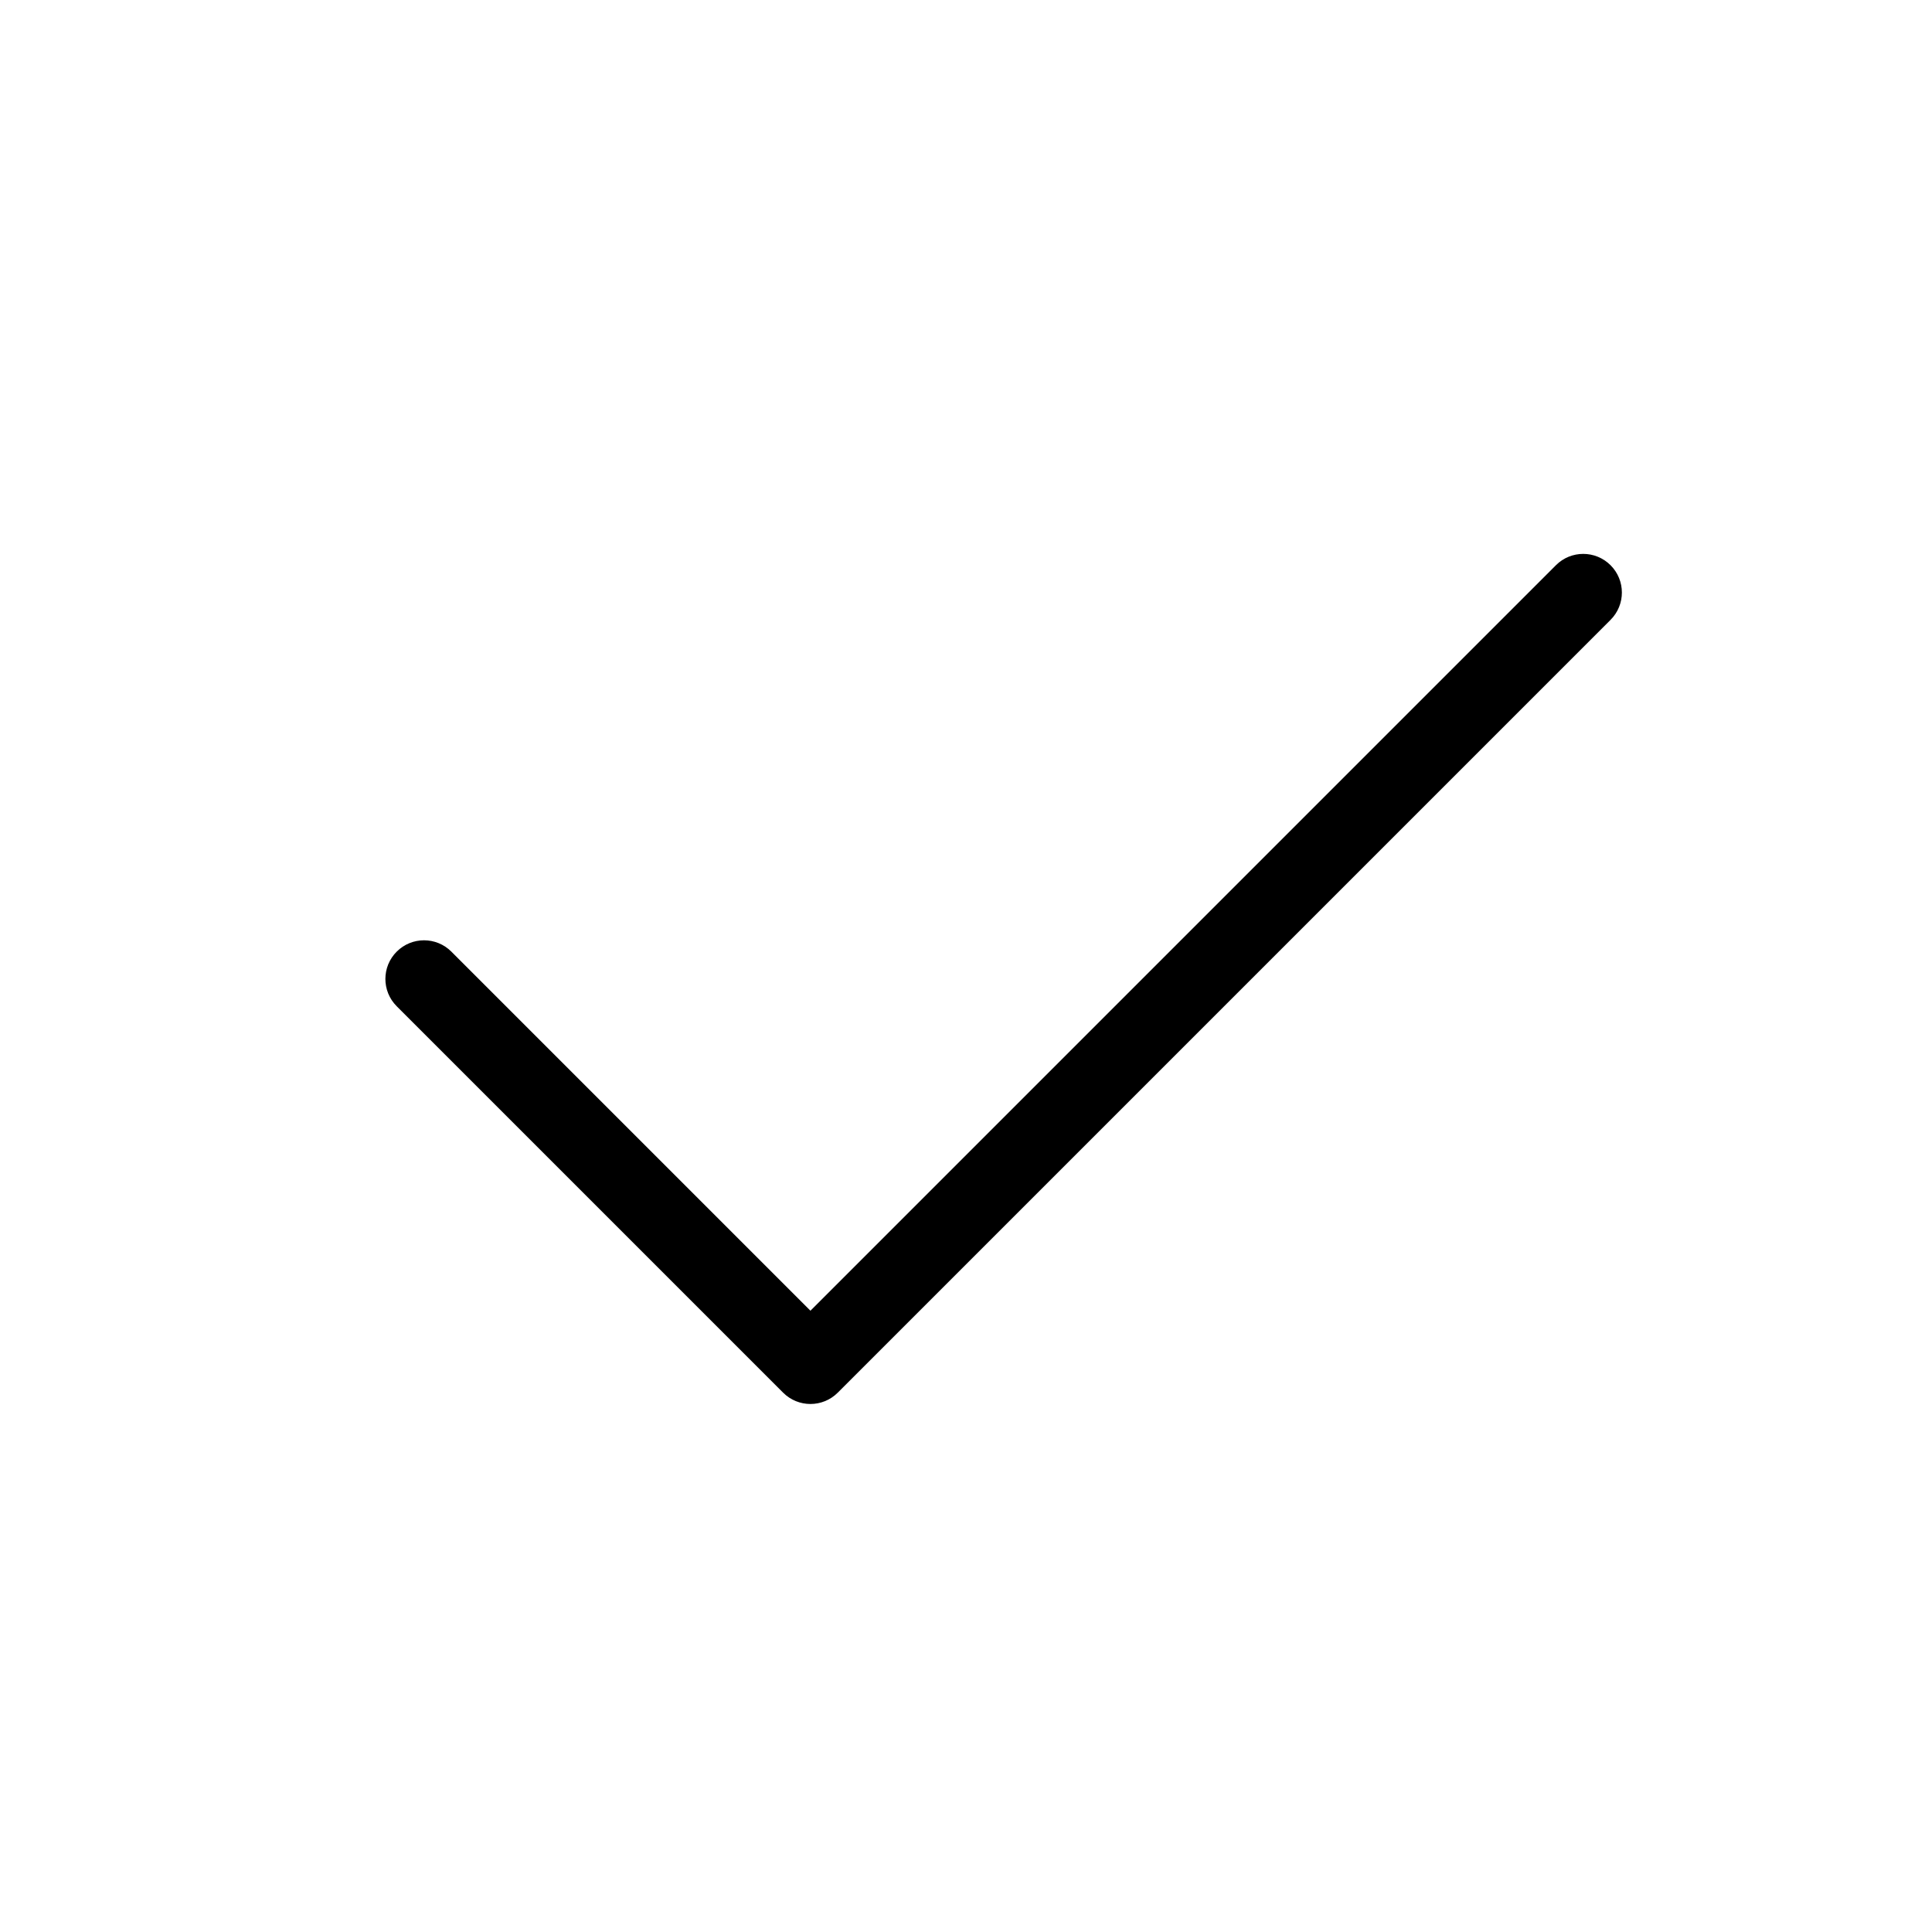
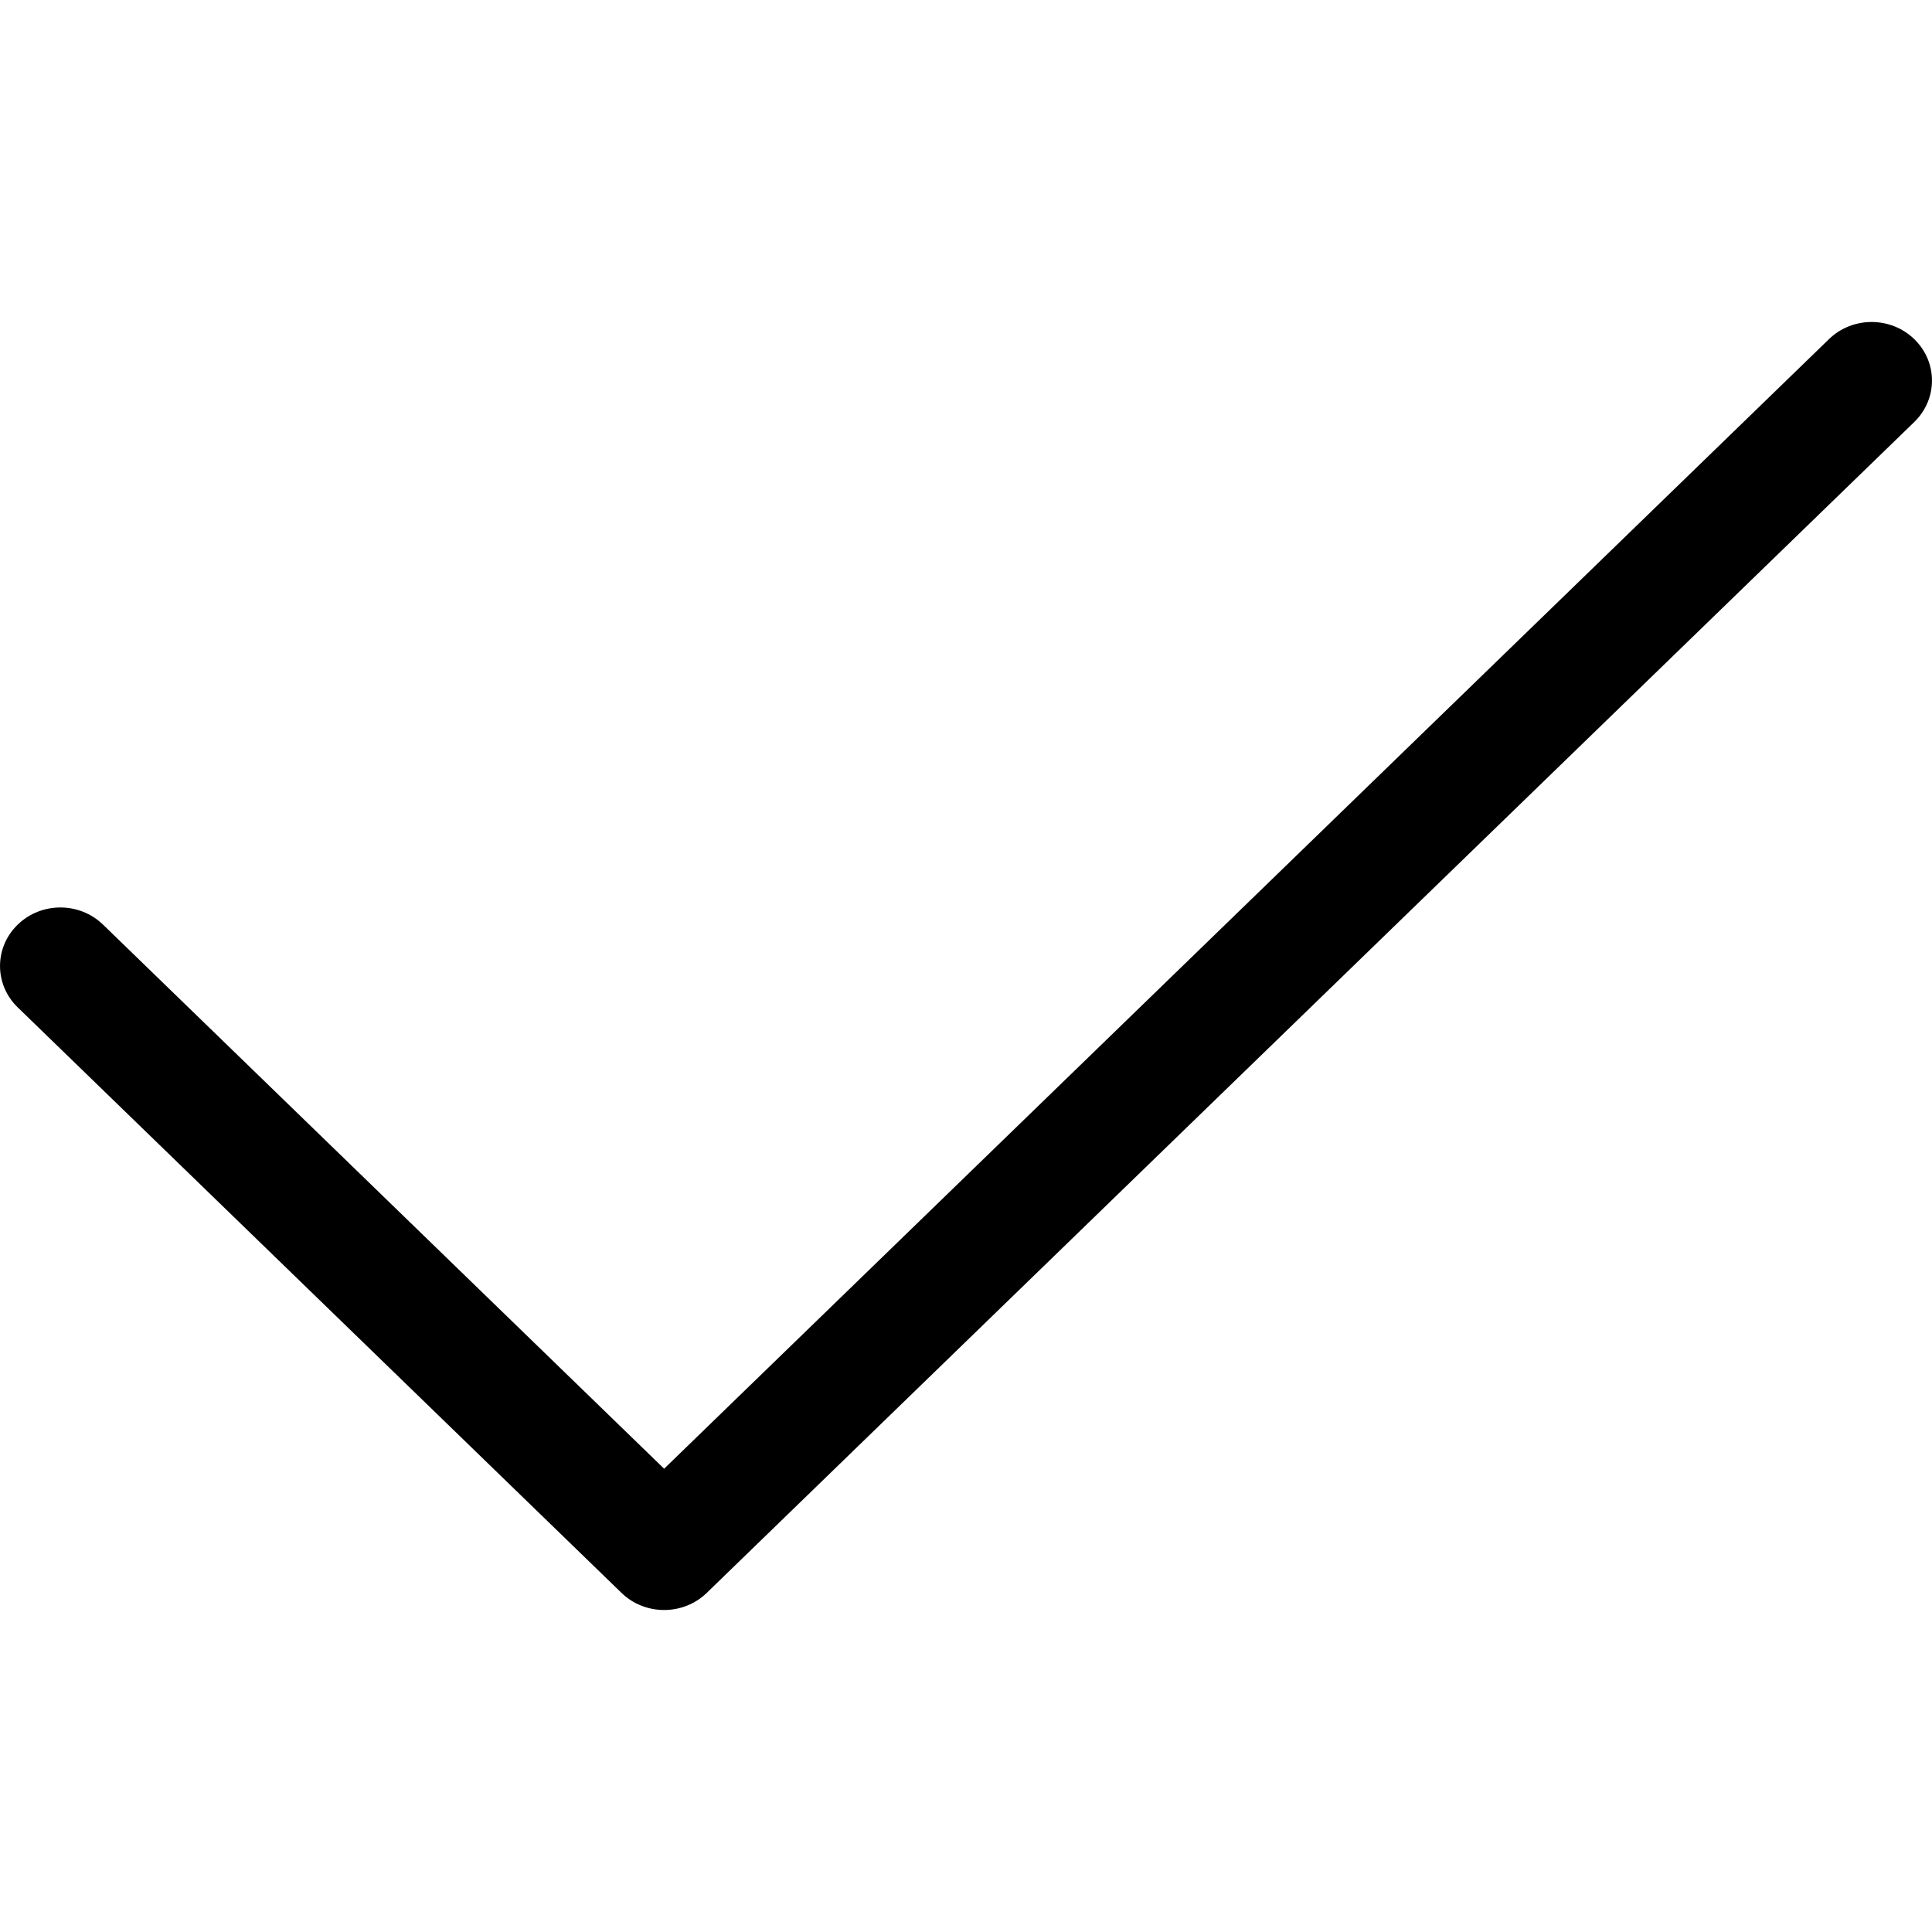
- <svg xmlns="http://www.w3.org/2000/svg" version="1.1" id="Layer_1" x="0px" y="0px" viewBox="0 0 50 50" enable-background="new 0 0 50 50" xml:space="preserve">
-   <path d="M40.267,14.628L20.974,33.921l-9.293-9.293c-0.391-0.391-1.023-0.391-1.414,0s-0.391,1.023,0,1.414l10,10  c0.195,0.195,0.451,0.293,0.707,0.293s0.512-0.098,0.707-0.293l20-20c0.391-0.391,0.391-1.023,0-1.414S40.657,14.237,40.267,14.628z  " />
+ <svg xmlns="http://www.w3.org/2000/svg" width="24px" height="24px" viewBox="0 0 24 24" version="1.1">
+   <g class="check-mark" stroke="none" stroke-width="1" fill="none" fill-rule="evenodd">
+     <path d="M22.72,4.213 L8.25,18.245 L1.28,11.486 C0.987,11.202 0.513,11.202 0.22,11.486 C-0.073,11.77 -0.073,12.23 0.22,12.514 L7.72,19.787 C7.866,19.929 8.058,20 8.25,20 C8.442,20 8.634,19.929 8.78,19.787 L23.78,5.242 C24.073,4.957 24.073,4.498 23.78,4.213 C23.487,3.929 23.012,3.929 22.72,4.213 Z" fill="#000000" />
+   </g>
</svg>
